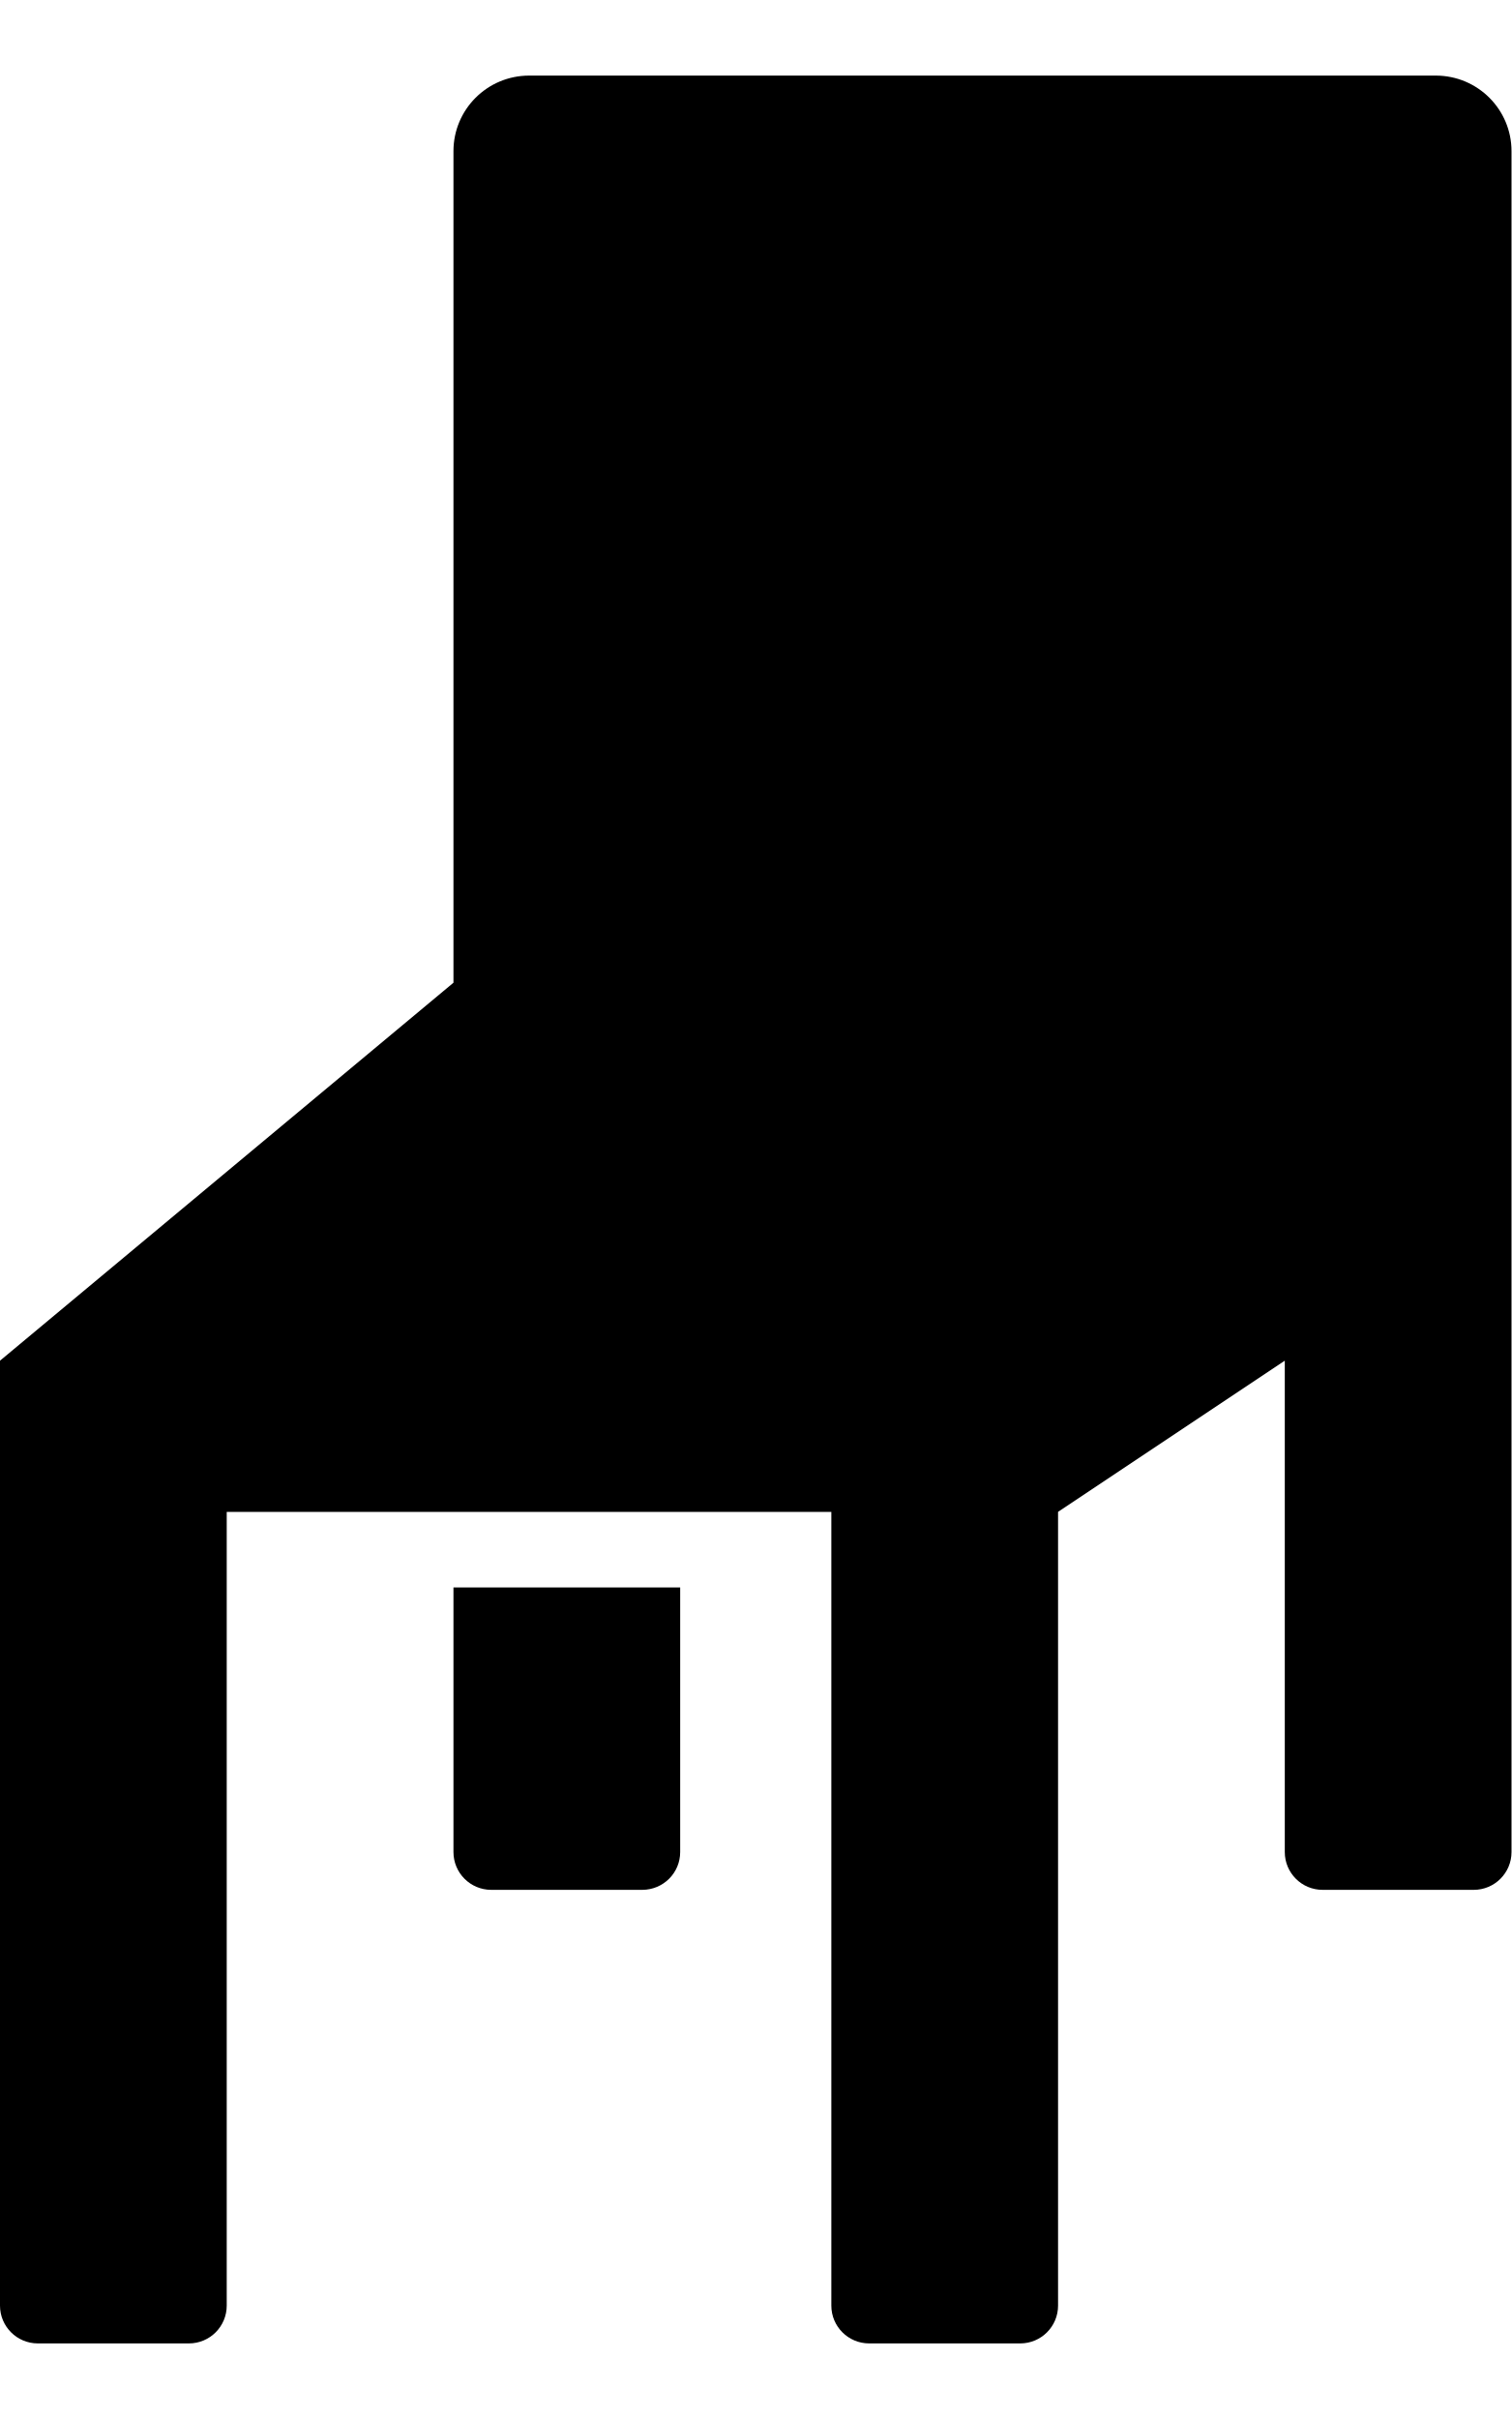
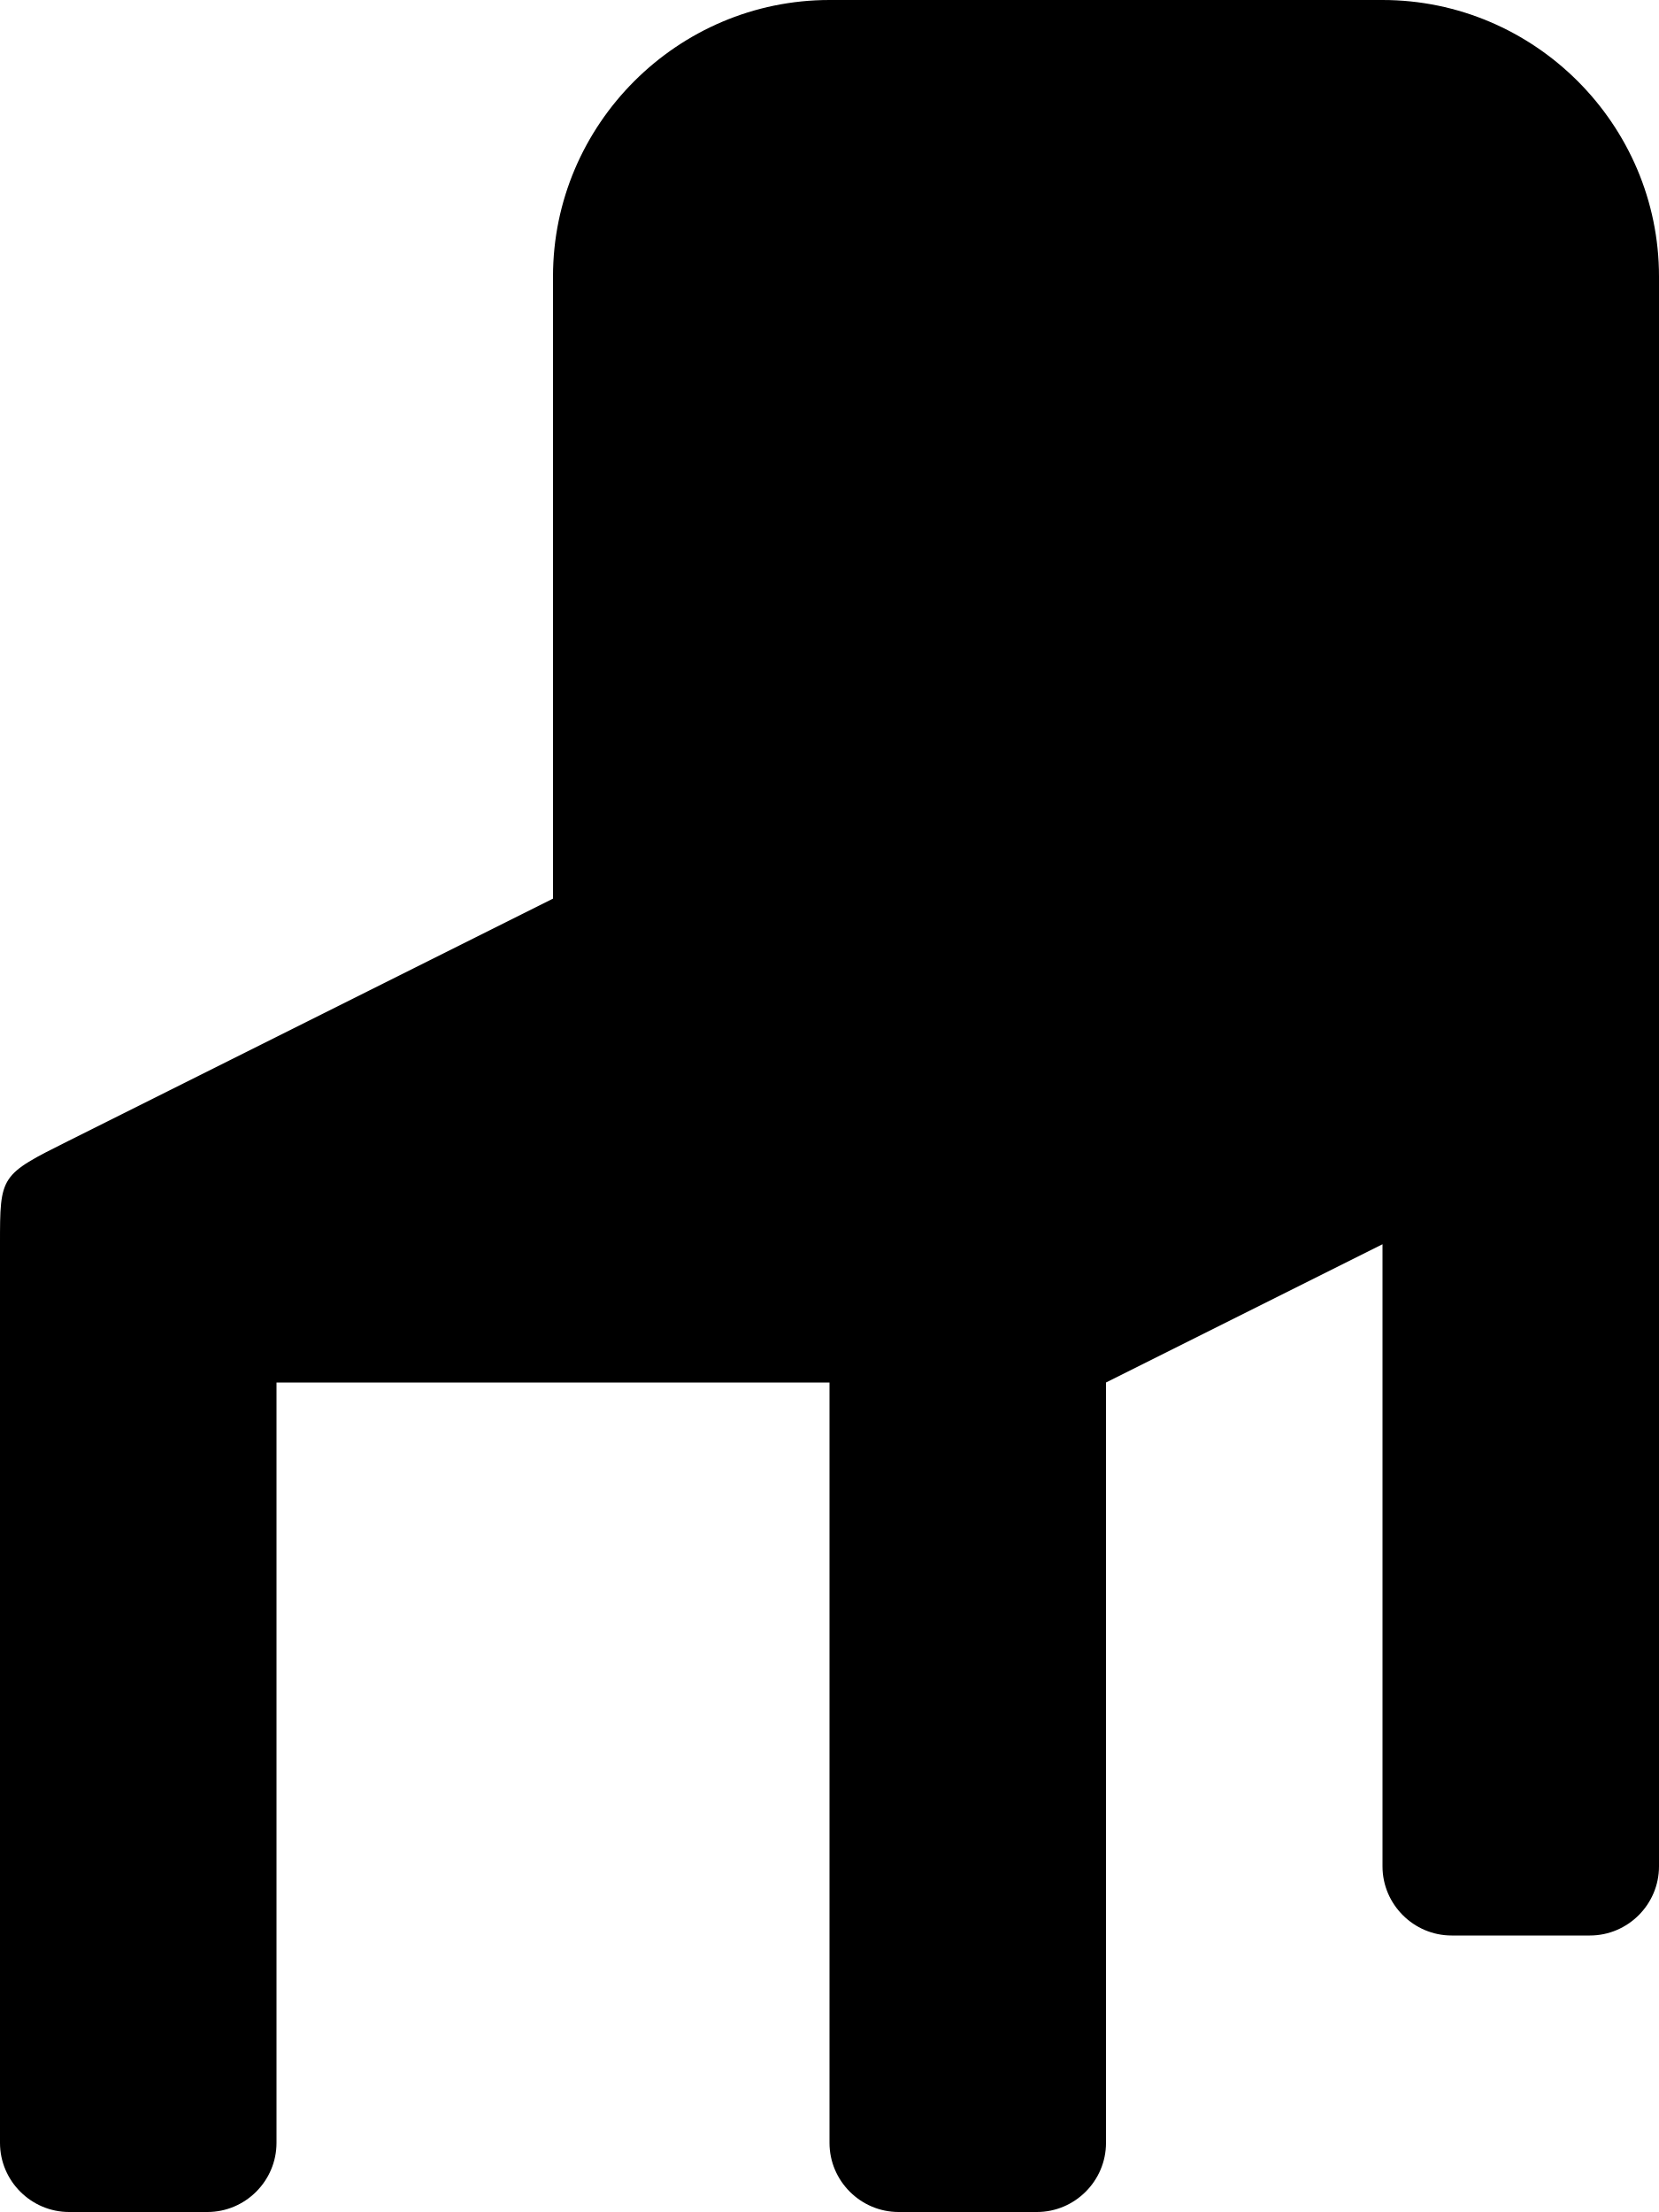
- <svg xmlns="http://www.w3.org/2000/svg" width="320" height="512" viewBox="0 0 320 512" version="1.1">
-   <path fill="currentColor" d="M304,16c8.857,0.02 16,7.176 16,16l0,360c0,4.418 -3.582,8 -8,8l-32,0c-4.418,0 -8,-3.582 -8,-8l0,-104l-48,32l0,168c0,4.418 -3.582,8 -8,8l-32,0c-4.418,0 -8,-3.582 -8,-8l0,-168l-128,0l0,168c0,4.418 -3.582,8 -8,8l-32,0c-4.418,0 -8,-3.582 -8,-8l0,-200l96,-80l0,-176c0,-8.824 7.143,-15.98 16,-16l192,0Zm-168,384l-32,0c-4.418,0 -8,-3.582 -8,-8l0,-56l48,0l0,56c0,4.403 -3.558,7.976 -8,8Z" />
+ <svg xmlns="http://www.w3.org/2000/svg" width="384" height="512" viewBox="0 0 384 512">
+   <path d="M384 432c0 8.8-7.2 16-16 16h-32c-8.78 0-16-7.2-16-16V288l-64 32v176c0 8.8-7.2 16-16 16h-32c-8.8 0-16-7.2-16-16V320H64v176c0 8.8-7.2 16-16 16H16c-8.8 0-16-7.2-16-16V288c0-16 0-16 15.85-23.93L128 208V64c0-35.2 28.8-64 64-64h128c35.2 0 64 28.8 64 64v368z" />
</svg>
